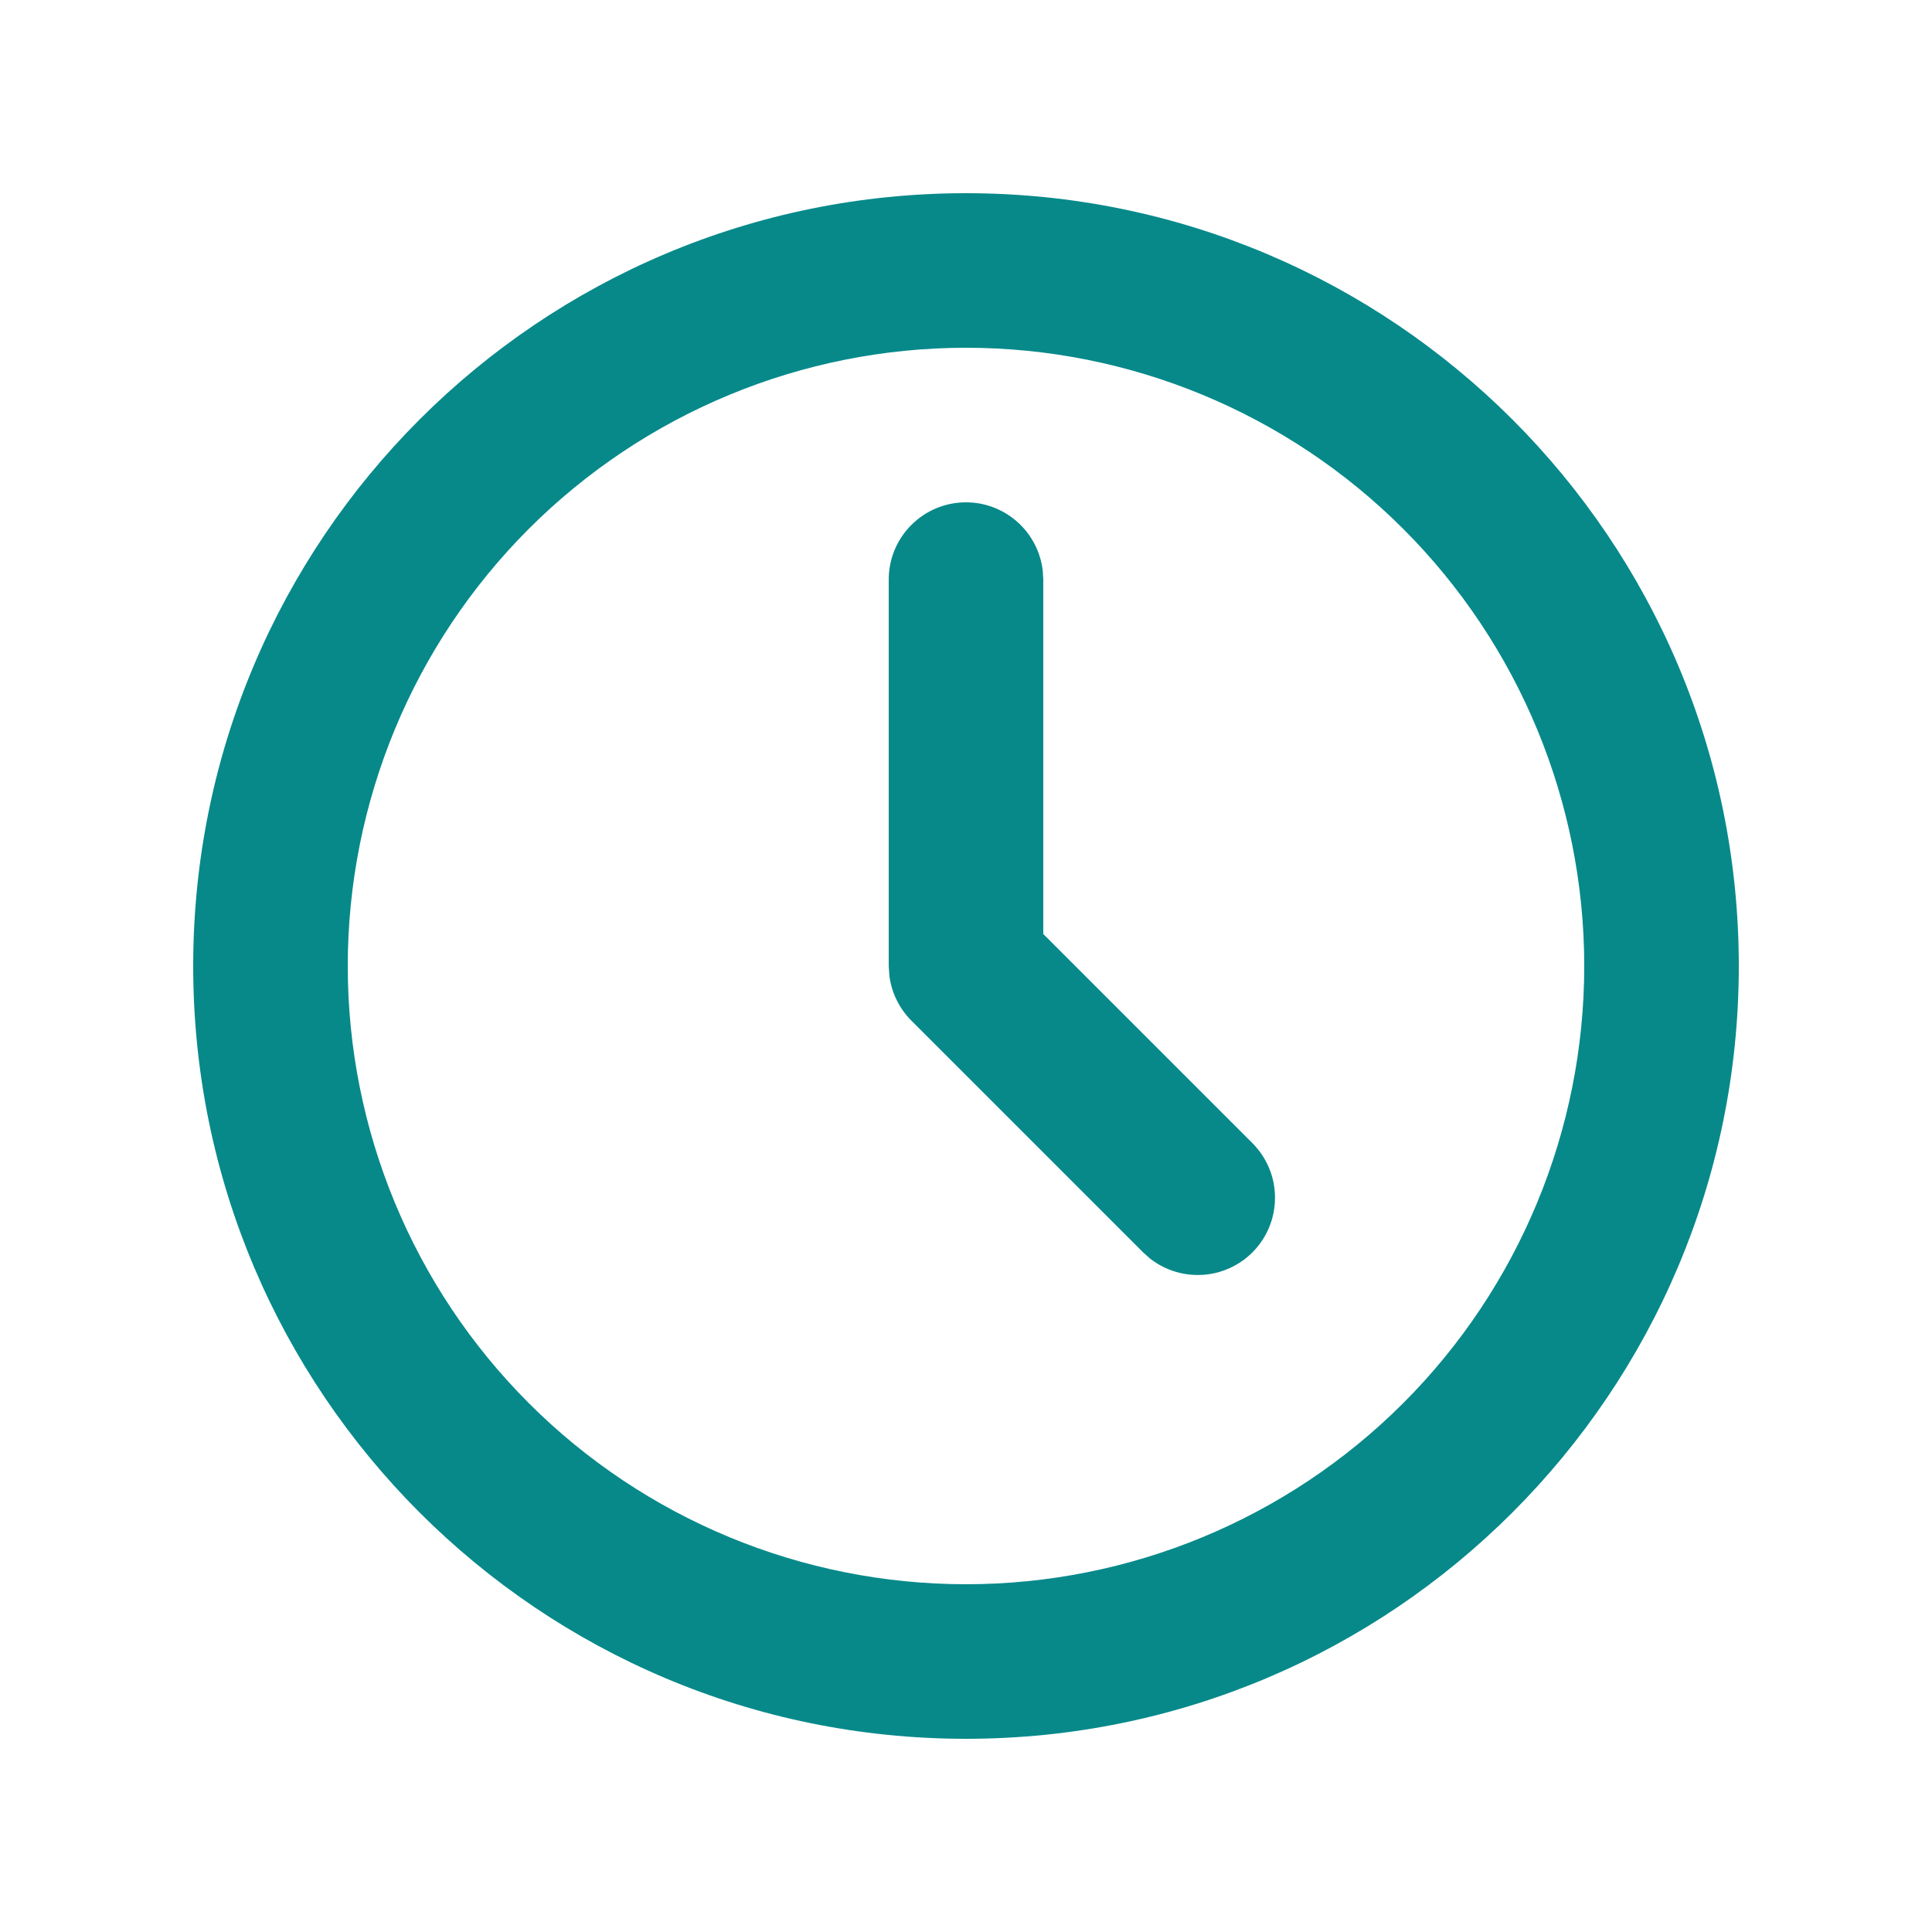
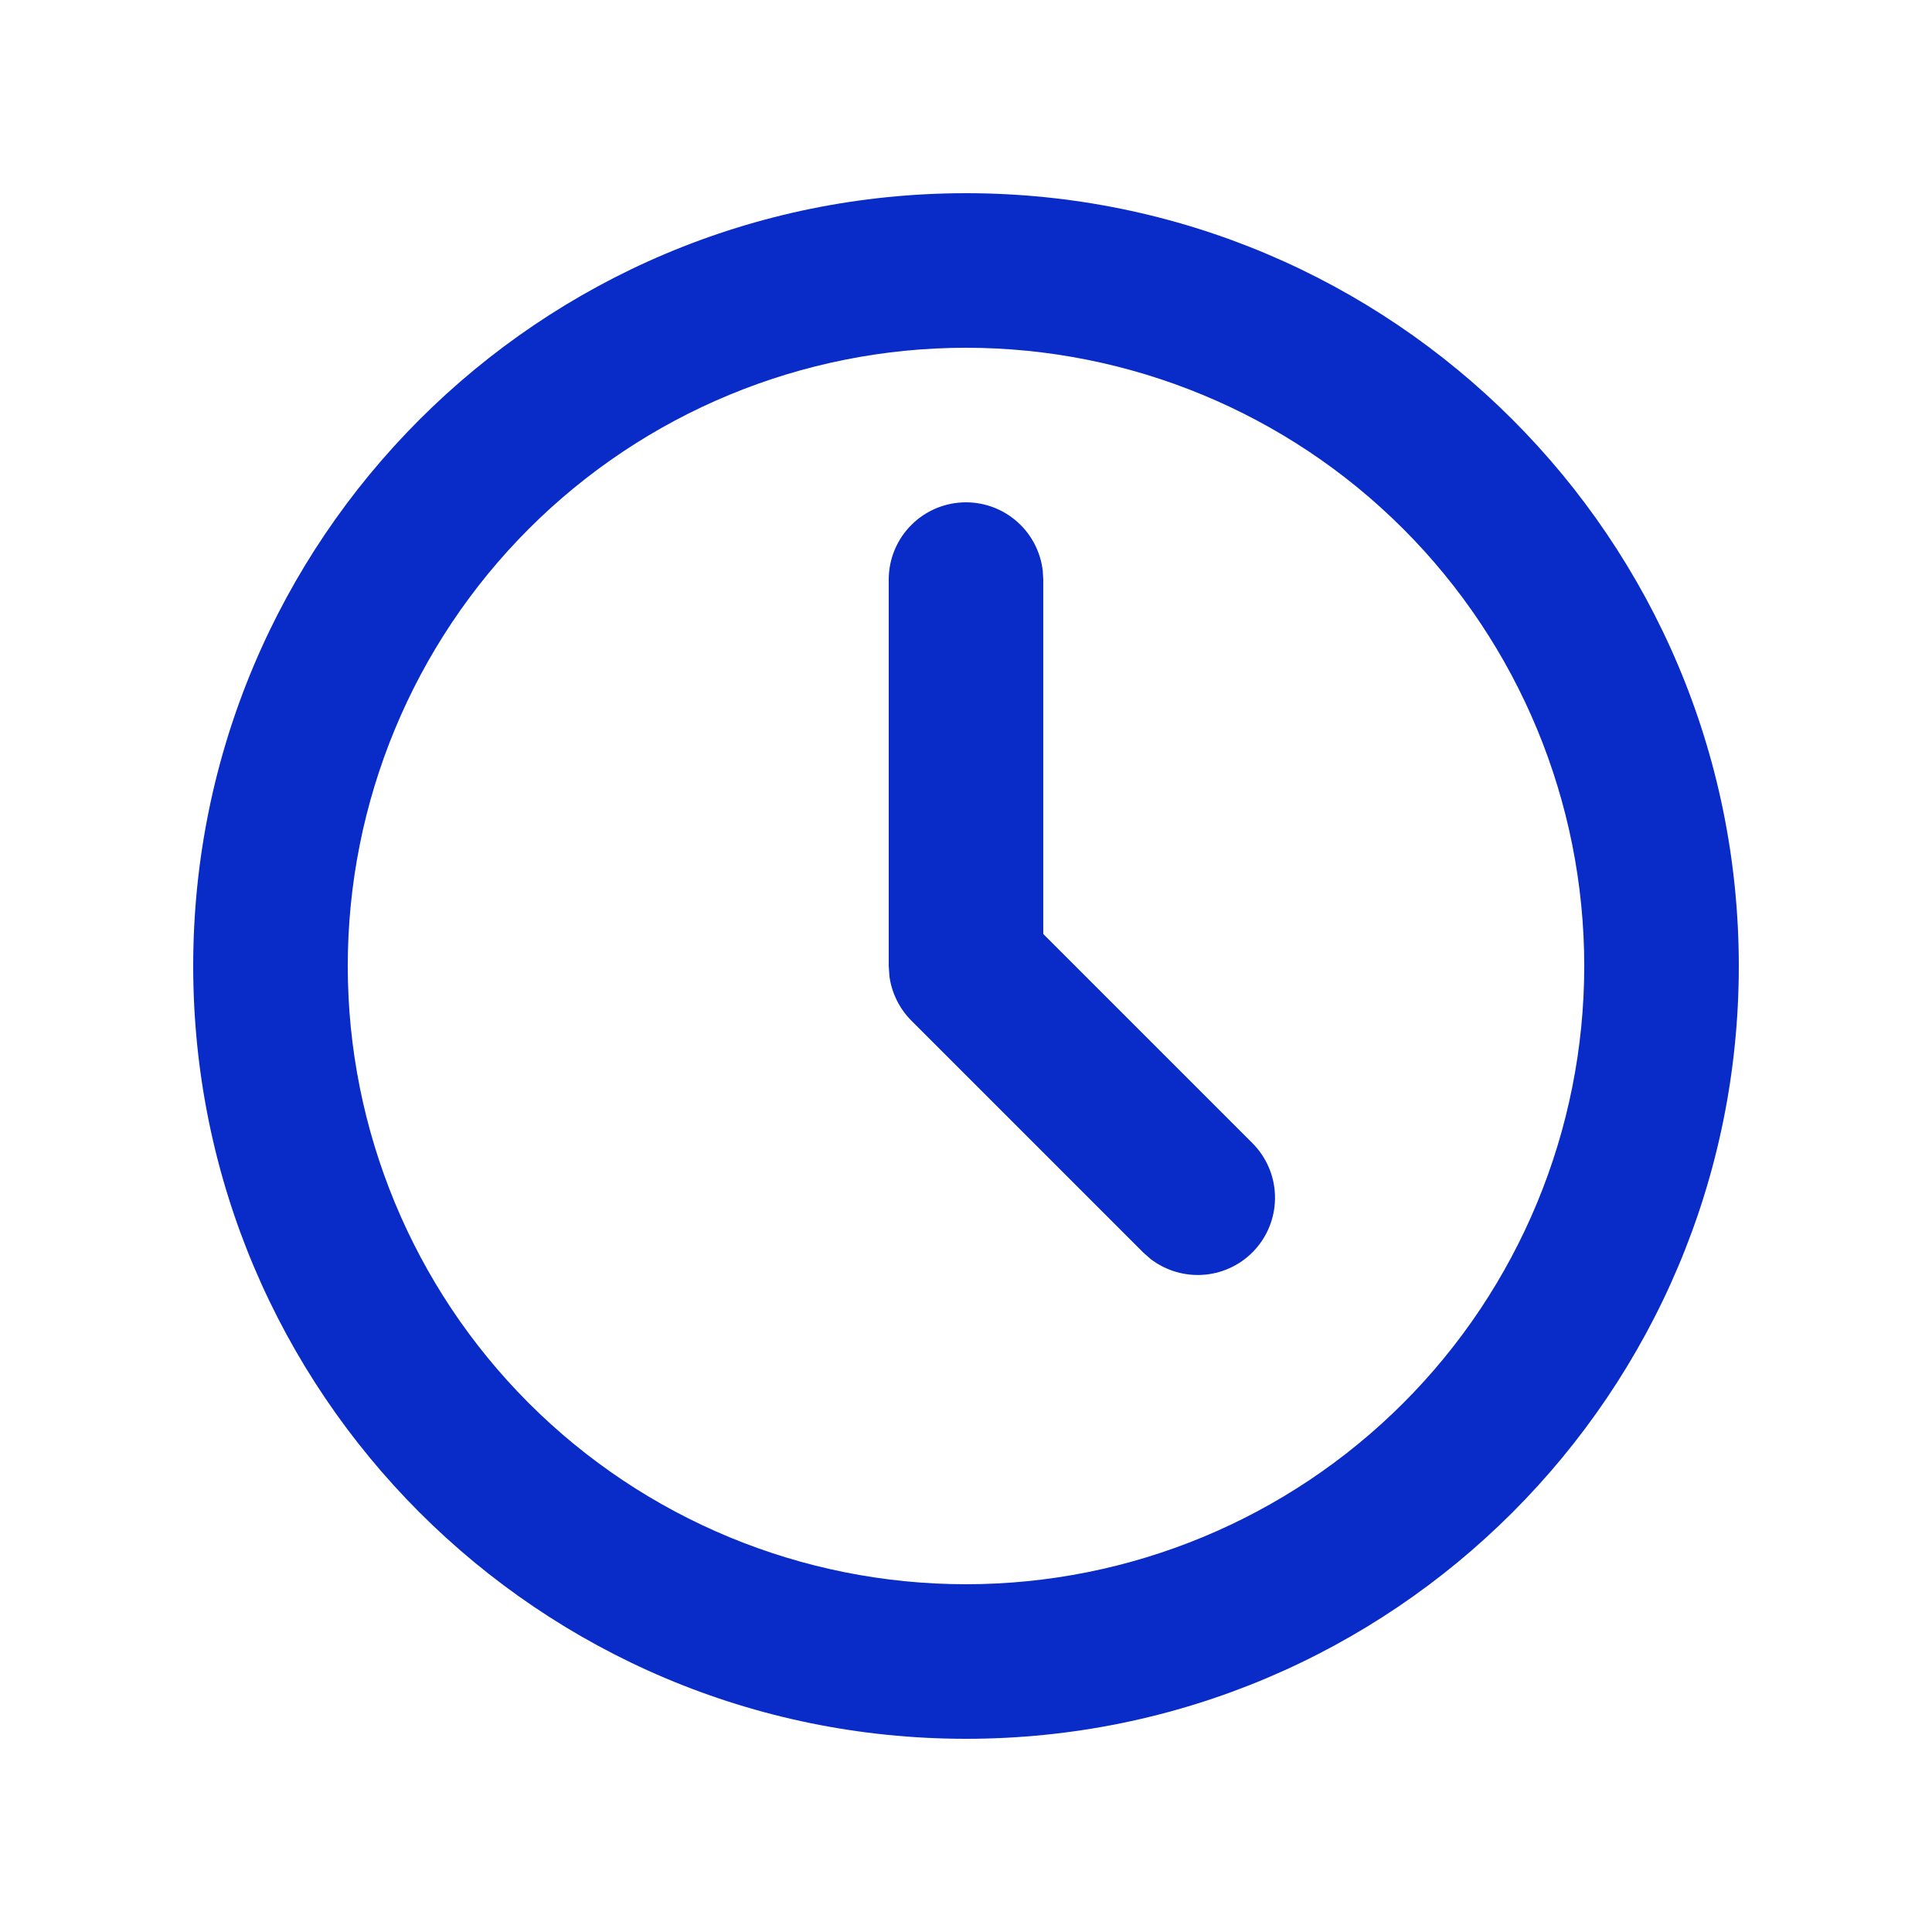
<svg xmlns="http://www.w3.org/2000/svg" width="25" height="25" viewBox="0 0 25 25" fill="none">
-   <path d="M12.5 2.5C18.023 2.5 22.5 6.977 22.5 12.5C22.5 18.023 18.023 22.5 12.5 22.5C6.977 22.5 2.5 18.023 2.5 12.5C2.5 6.977 6.977 2.5 12.5 2.5ZM12.5 4.5C10.378 4.5 8.343 5.343 6.843 6.843C5.343 8.343 4.5 10.378 4.5 12.5C4.5 14.622 5.343 16.657 6.843 18.157C8.343 19.657 10.378 20.5 12.5 20.5C14.622 20.5 16.657 19.657 18.157 18.157C19.657 16.657 20.5 14.622 20.5 12.5C20.5 10.378 19.657 8.343 18.157 6.843C16.657 5.343 14.622 4.5 12.5 4.5ZM12.5 6.5C12.745 6.5 12.981 6.59 13.164 6.753C13.347 6.915 13.464 7.14 13.493 7.383L13.5 7.5V12.086L16.207 14.793C16.386 14.973 16.491 15.214 16.498 15.468C16.506 15.722 16.417 15.97 16.249 16.16C16.081 16.351 15.846 16.47 15.594 16.494C15.341 16.518 15.088 16.445 14.887 16.29L14.793 16.207L11.793 13.207C11.638 13.051 11.538 12.849 11.509 12.631L11.5 12.5V7.5C11.5 7.235 11.605 6.98 11.793 6.793C11.98 6.605 12.235 6.5 12.5 6.5Z" fill="#07898A" />
+   <path d="M12.5 2.5C18.023 2.5 22.5 6.977 22.5 12.5C22.5 18.023 18.023 22.5 12.5 22.5C6.977 22.5 2.5 18.023 2.5 12.5C2.5 6.977 6.977 2.5 12.5 2.5ZM12.5 4.5C10.378 4.5 8.343 5.343 6.843 6.843C5.343 8.343 4.5 10.378 4.5 12.5C4.5 14.622 5.343 16.657 6.843 18.157C8.343 19.657 10.378 20.5 12.5 20.5C14.622 20.5 16.657 19.657 18.157 18.157C19.657 16.657 20.5 14.622 20.5 12.5C20.5 10.378 19.657 8.343 18.157 6.843C16.657 5.343 14.622 4.5 12.5 4.5ZM12.5 6.5C12.745 6.5 12.981 6.59 13.164 6.753C13.347 6.915 13.464 7.14 13.493 7.383L13.5 7.5V12.086L16.207 14.793C16.386 14.973 16.491 15.214 16.498 15.468C16.506 15.722 16.417 15.97 16.249 16.16C16.081 16.351 15.846 16.47 15.594 16.494C15.341 16.518 15.088 16.445 14.887 16.29L14.793 16.207L11.793 13.207C11.638 13.051 11.538 12.849 11.509 12.631L11.5 12.5V7.5C11.5 7.235 11.605 6.98 11.793 6.793C11.98 6.605 12.235 6.5 12.5 6.5Z" fill="#092BC8" />
</svg>
